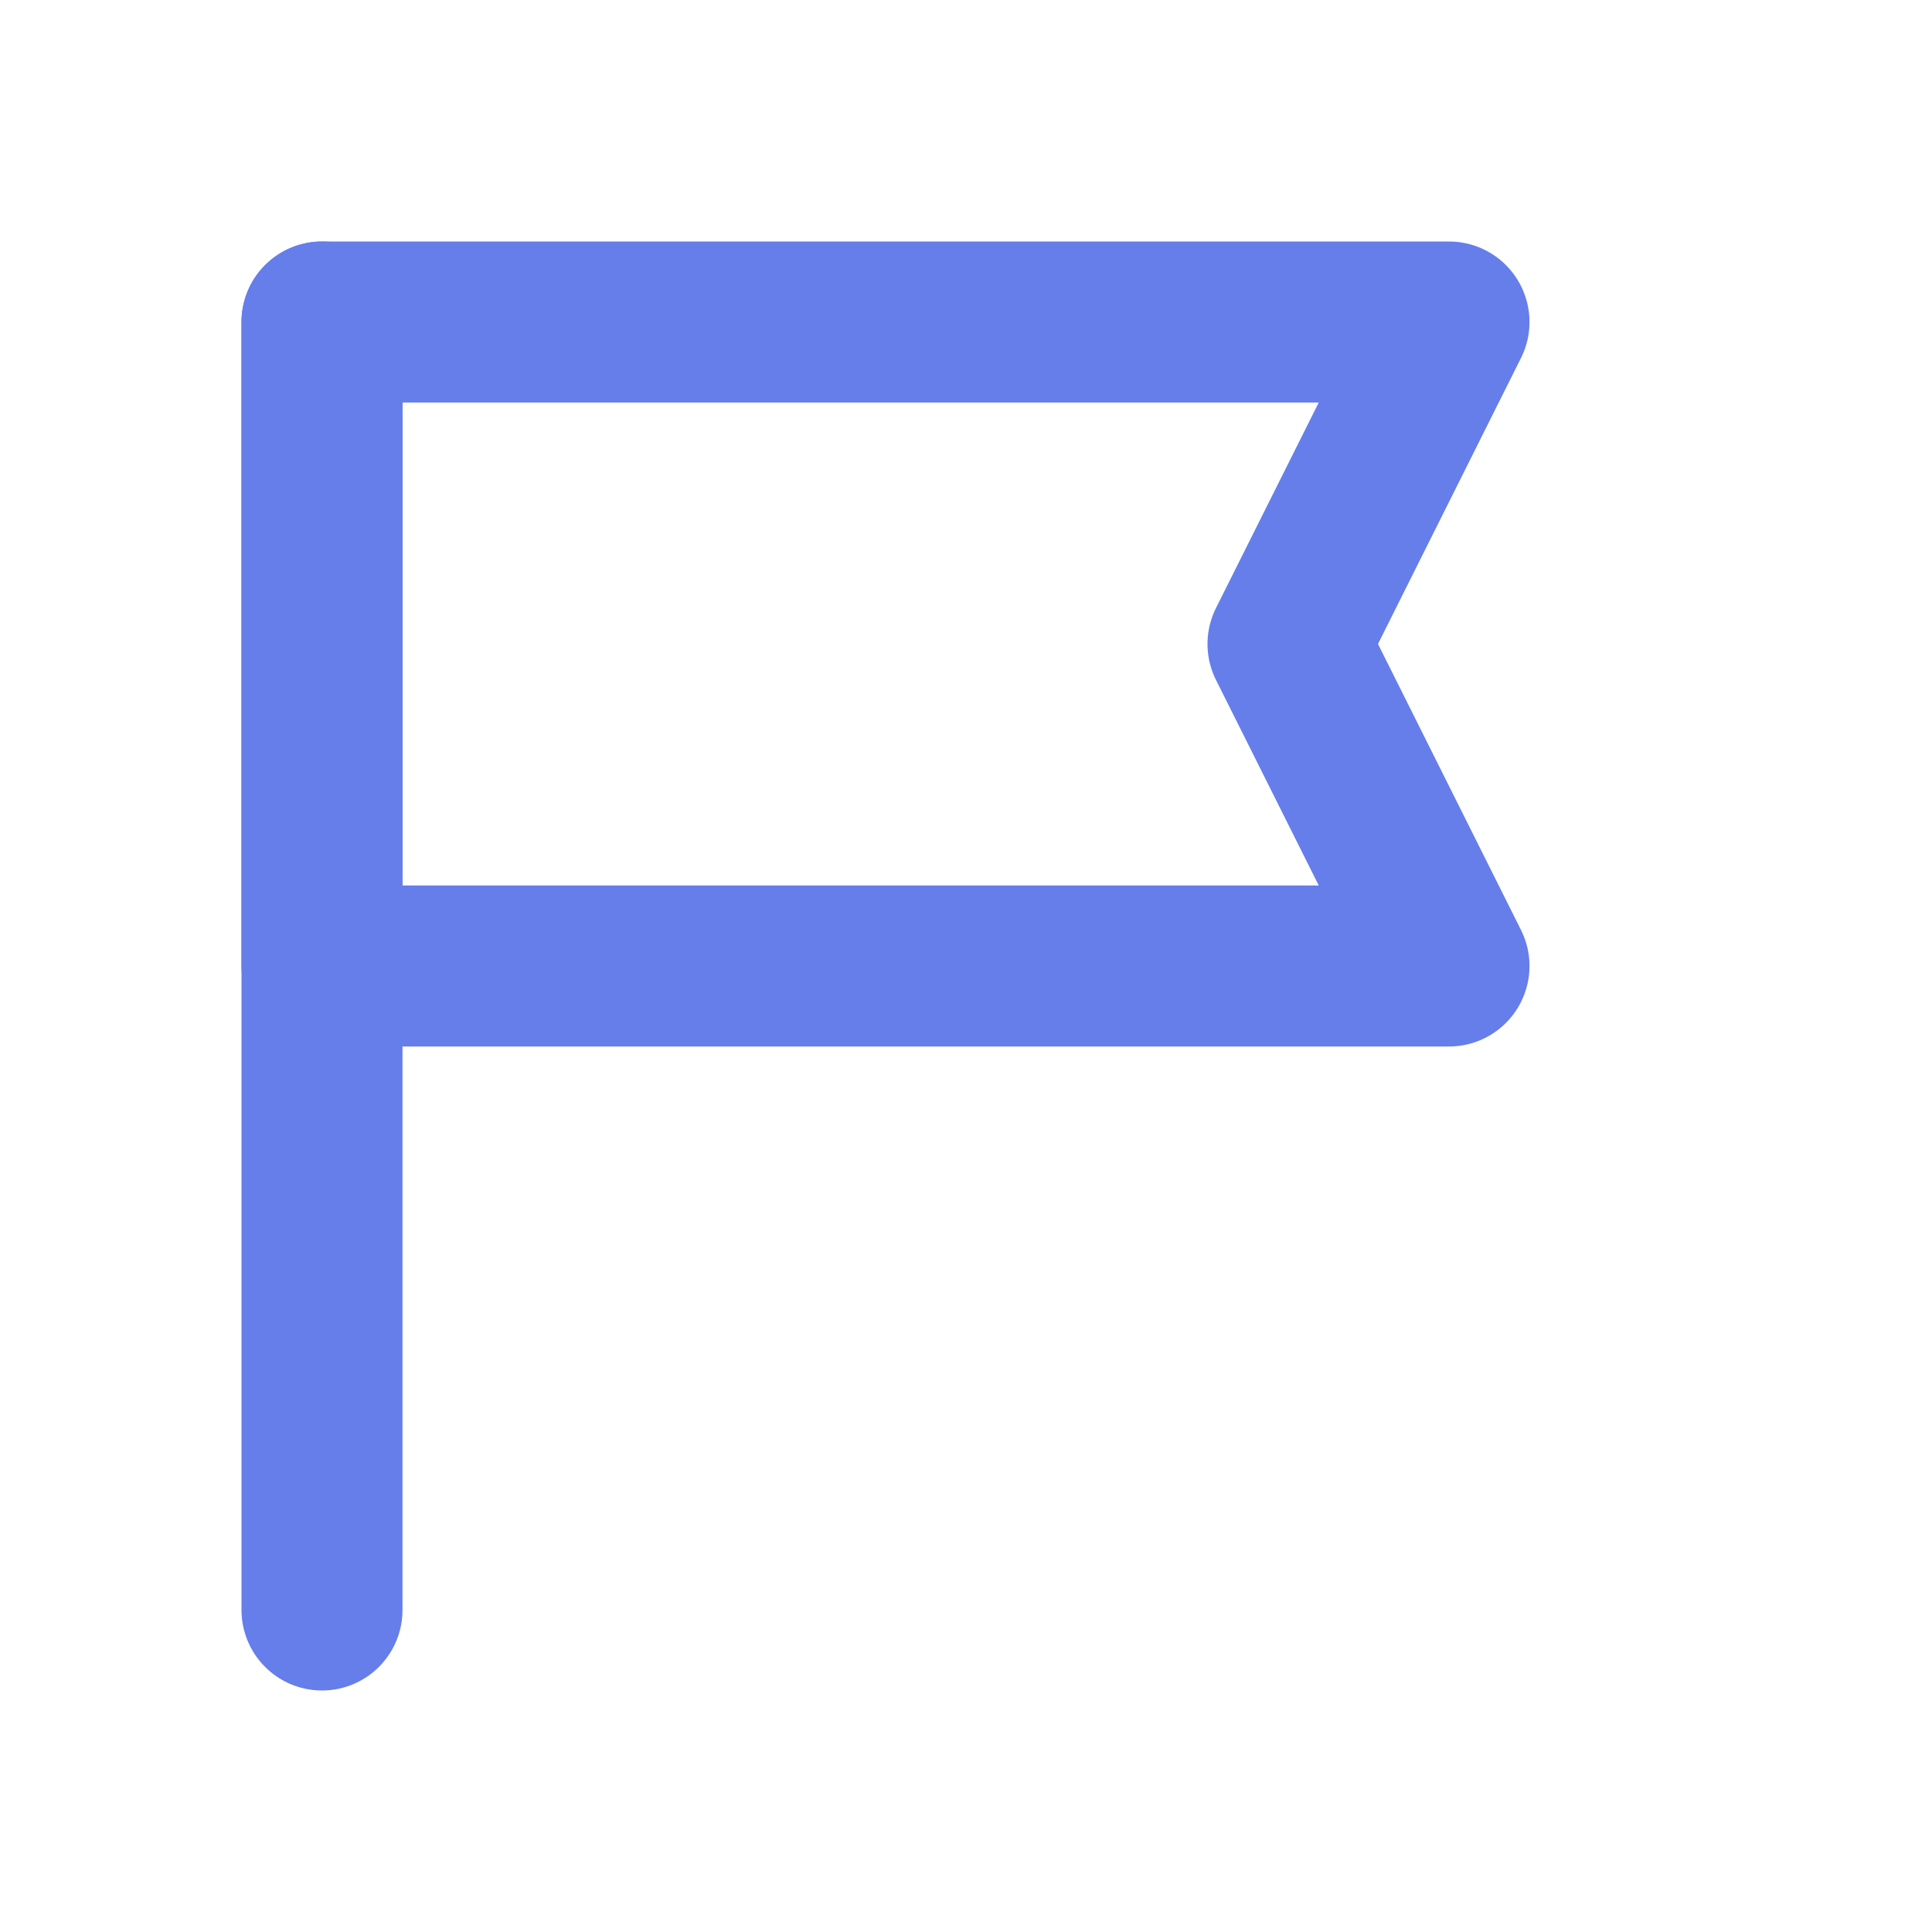
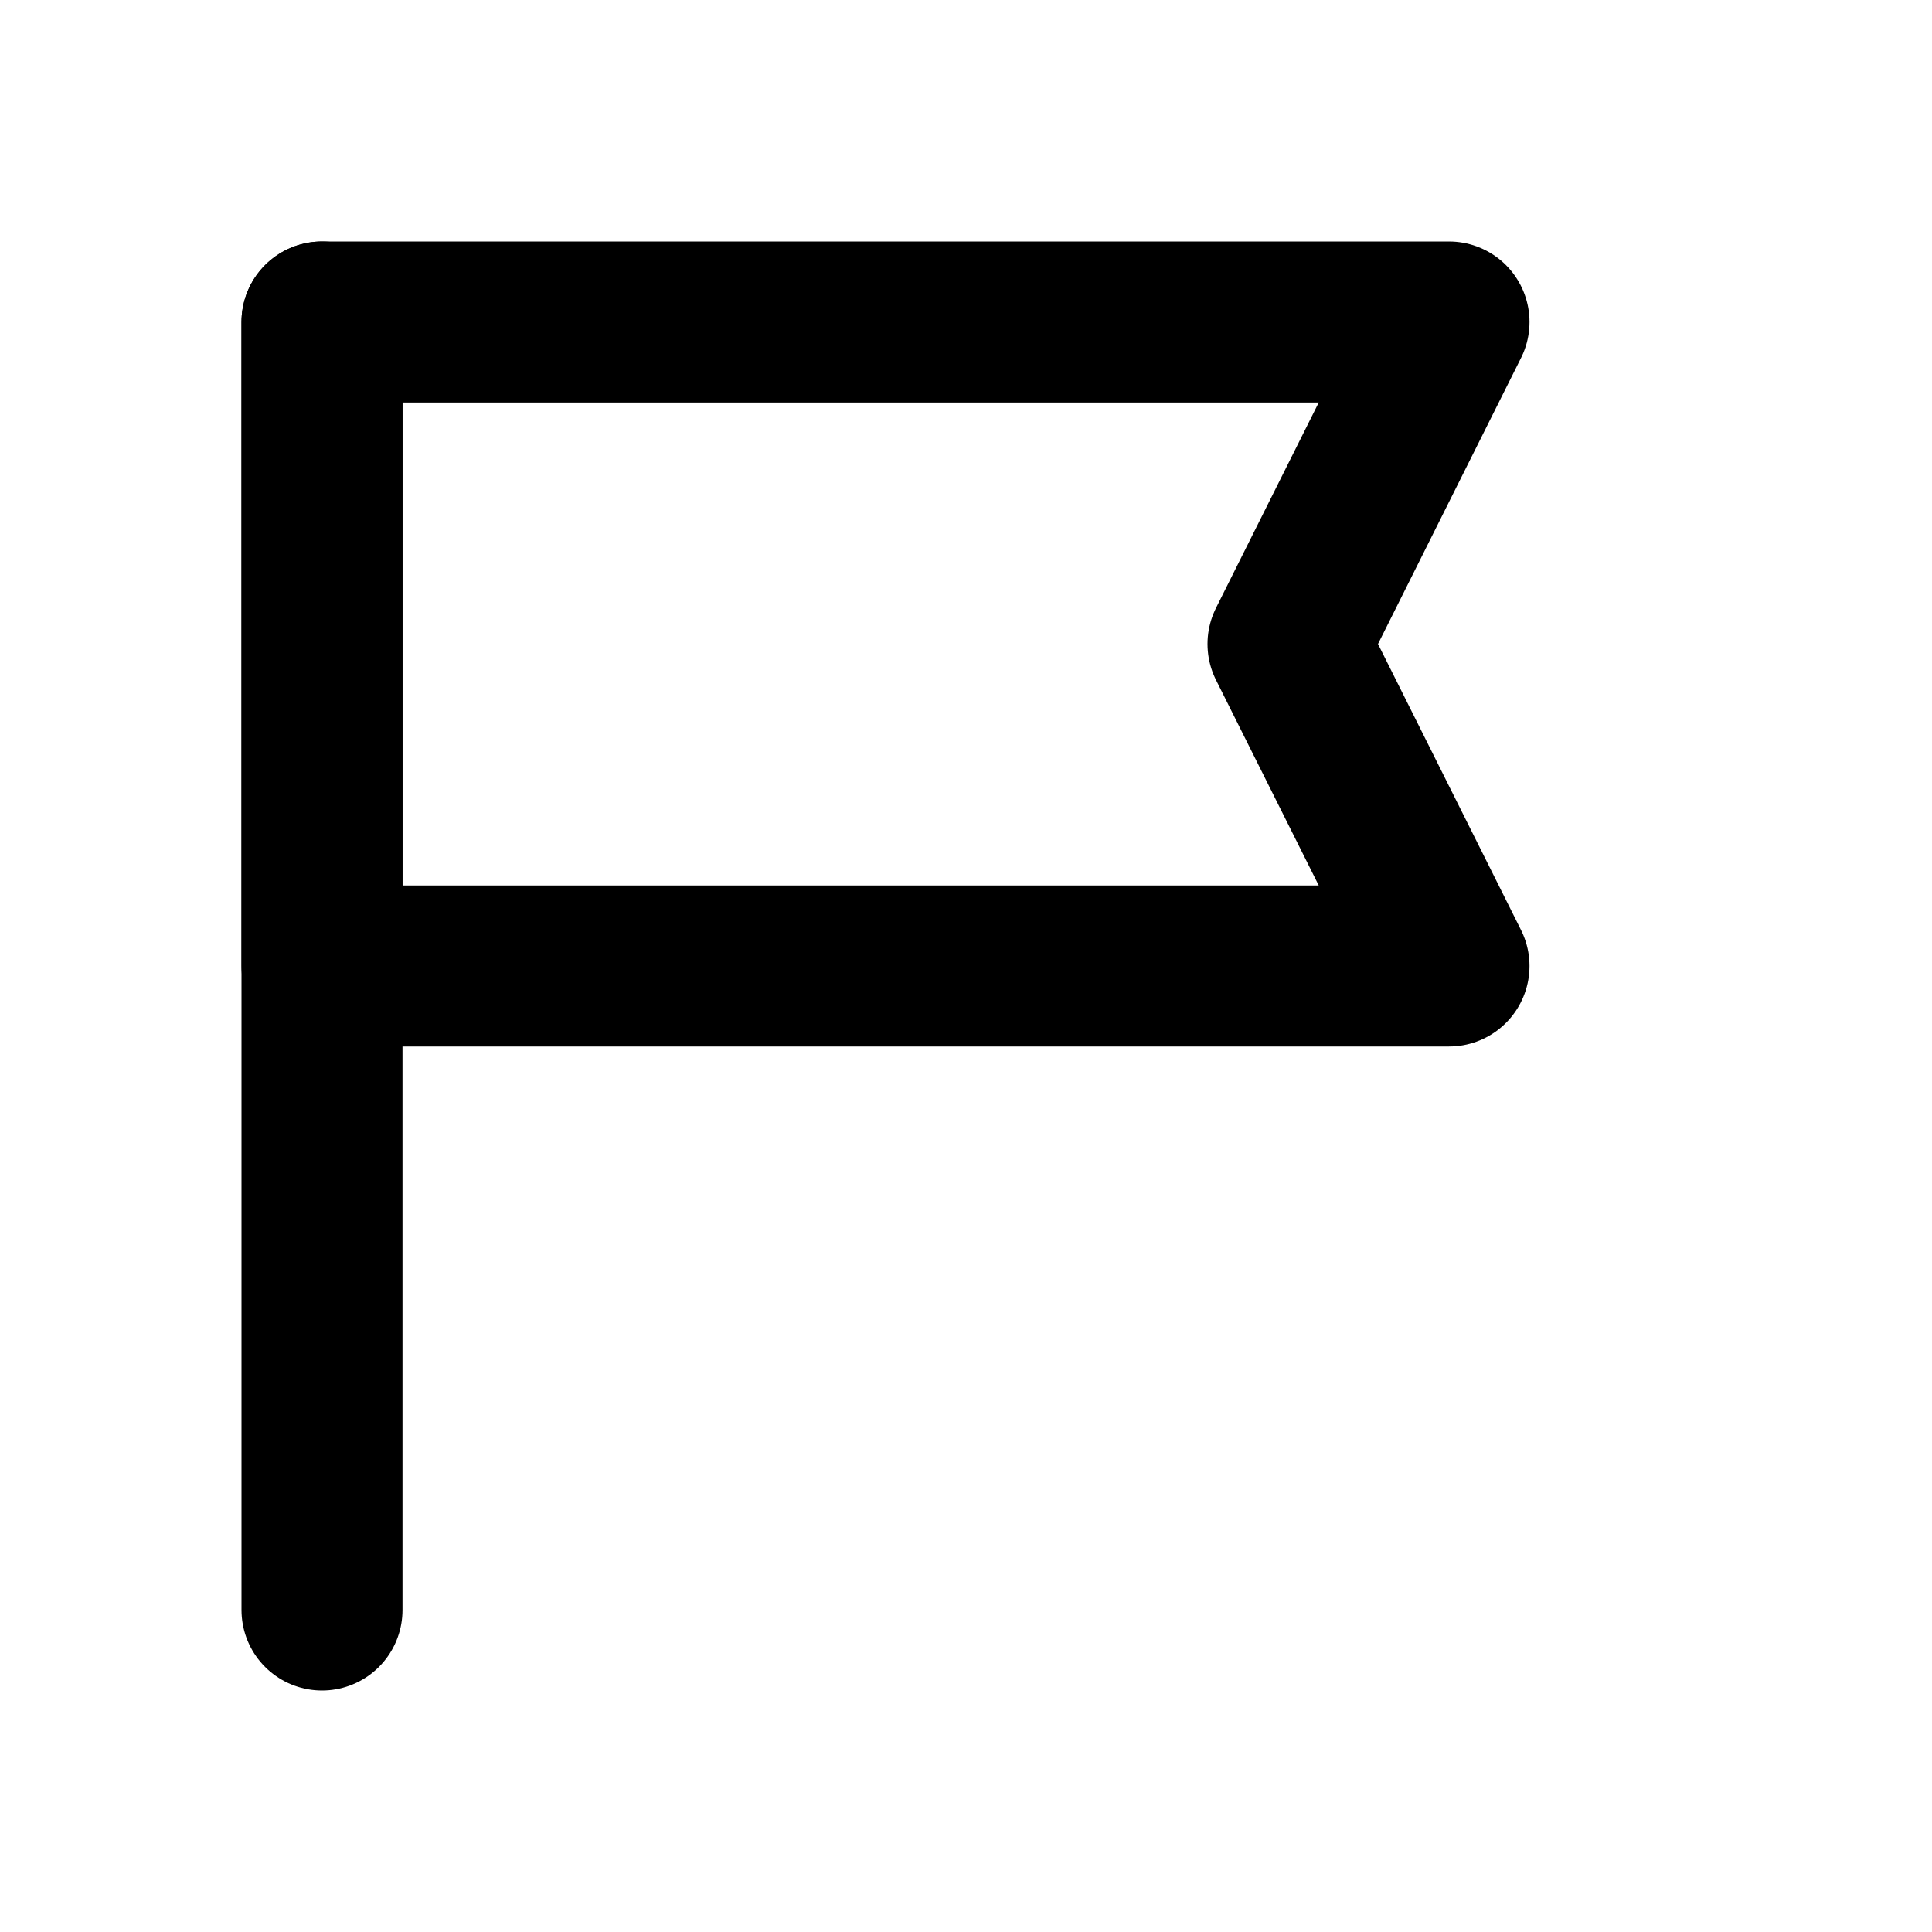
- <svg xmlns="http://www.w3.org/2000/svg" width="32" height="32" viewBox="0 0 24 24" fill="none" stroke="#667eea" stroke-width="2" stroke-linecap="round" stroke-linejoin="round">
+ <svg xmlns="http://www.w3.org/2000/svg" width="32" height="32" viewBox="0 0 24 24" fill="none" stroke="#000000" stroke-width="2" stroke-linecap="round" stroke-linejoin="round">
  <path d="M4 4h14l-2 4 2 4H4z" />
  <line x1="4" y1="4" x2="4" y2="20" />
</svg>
